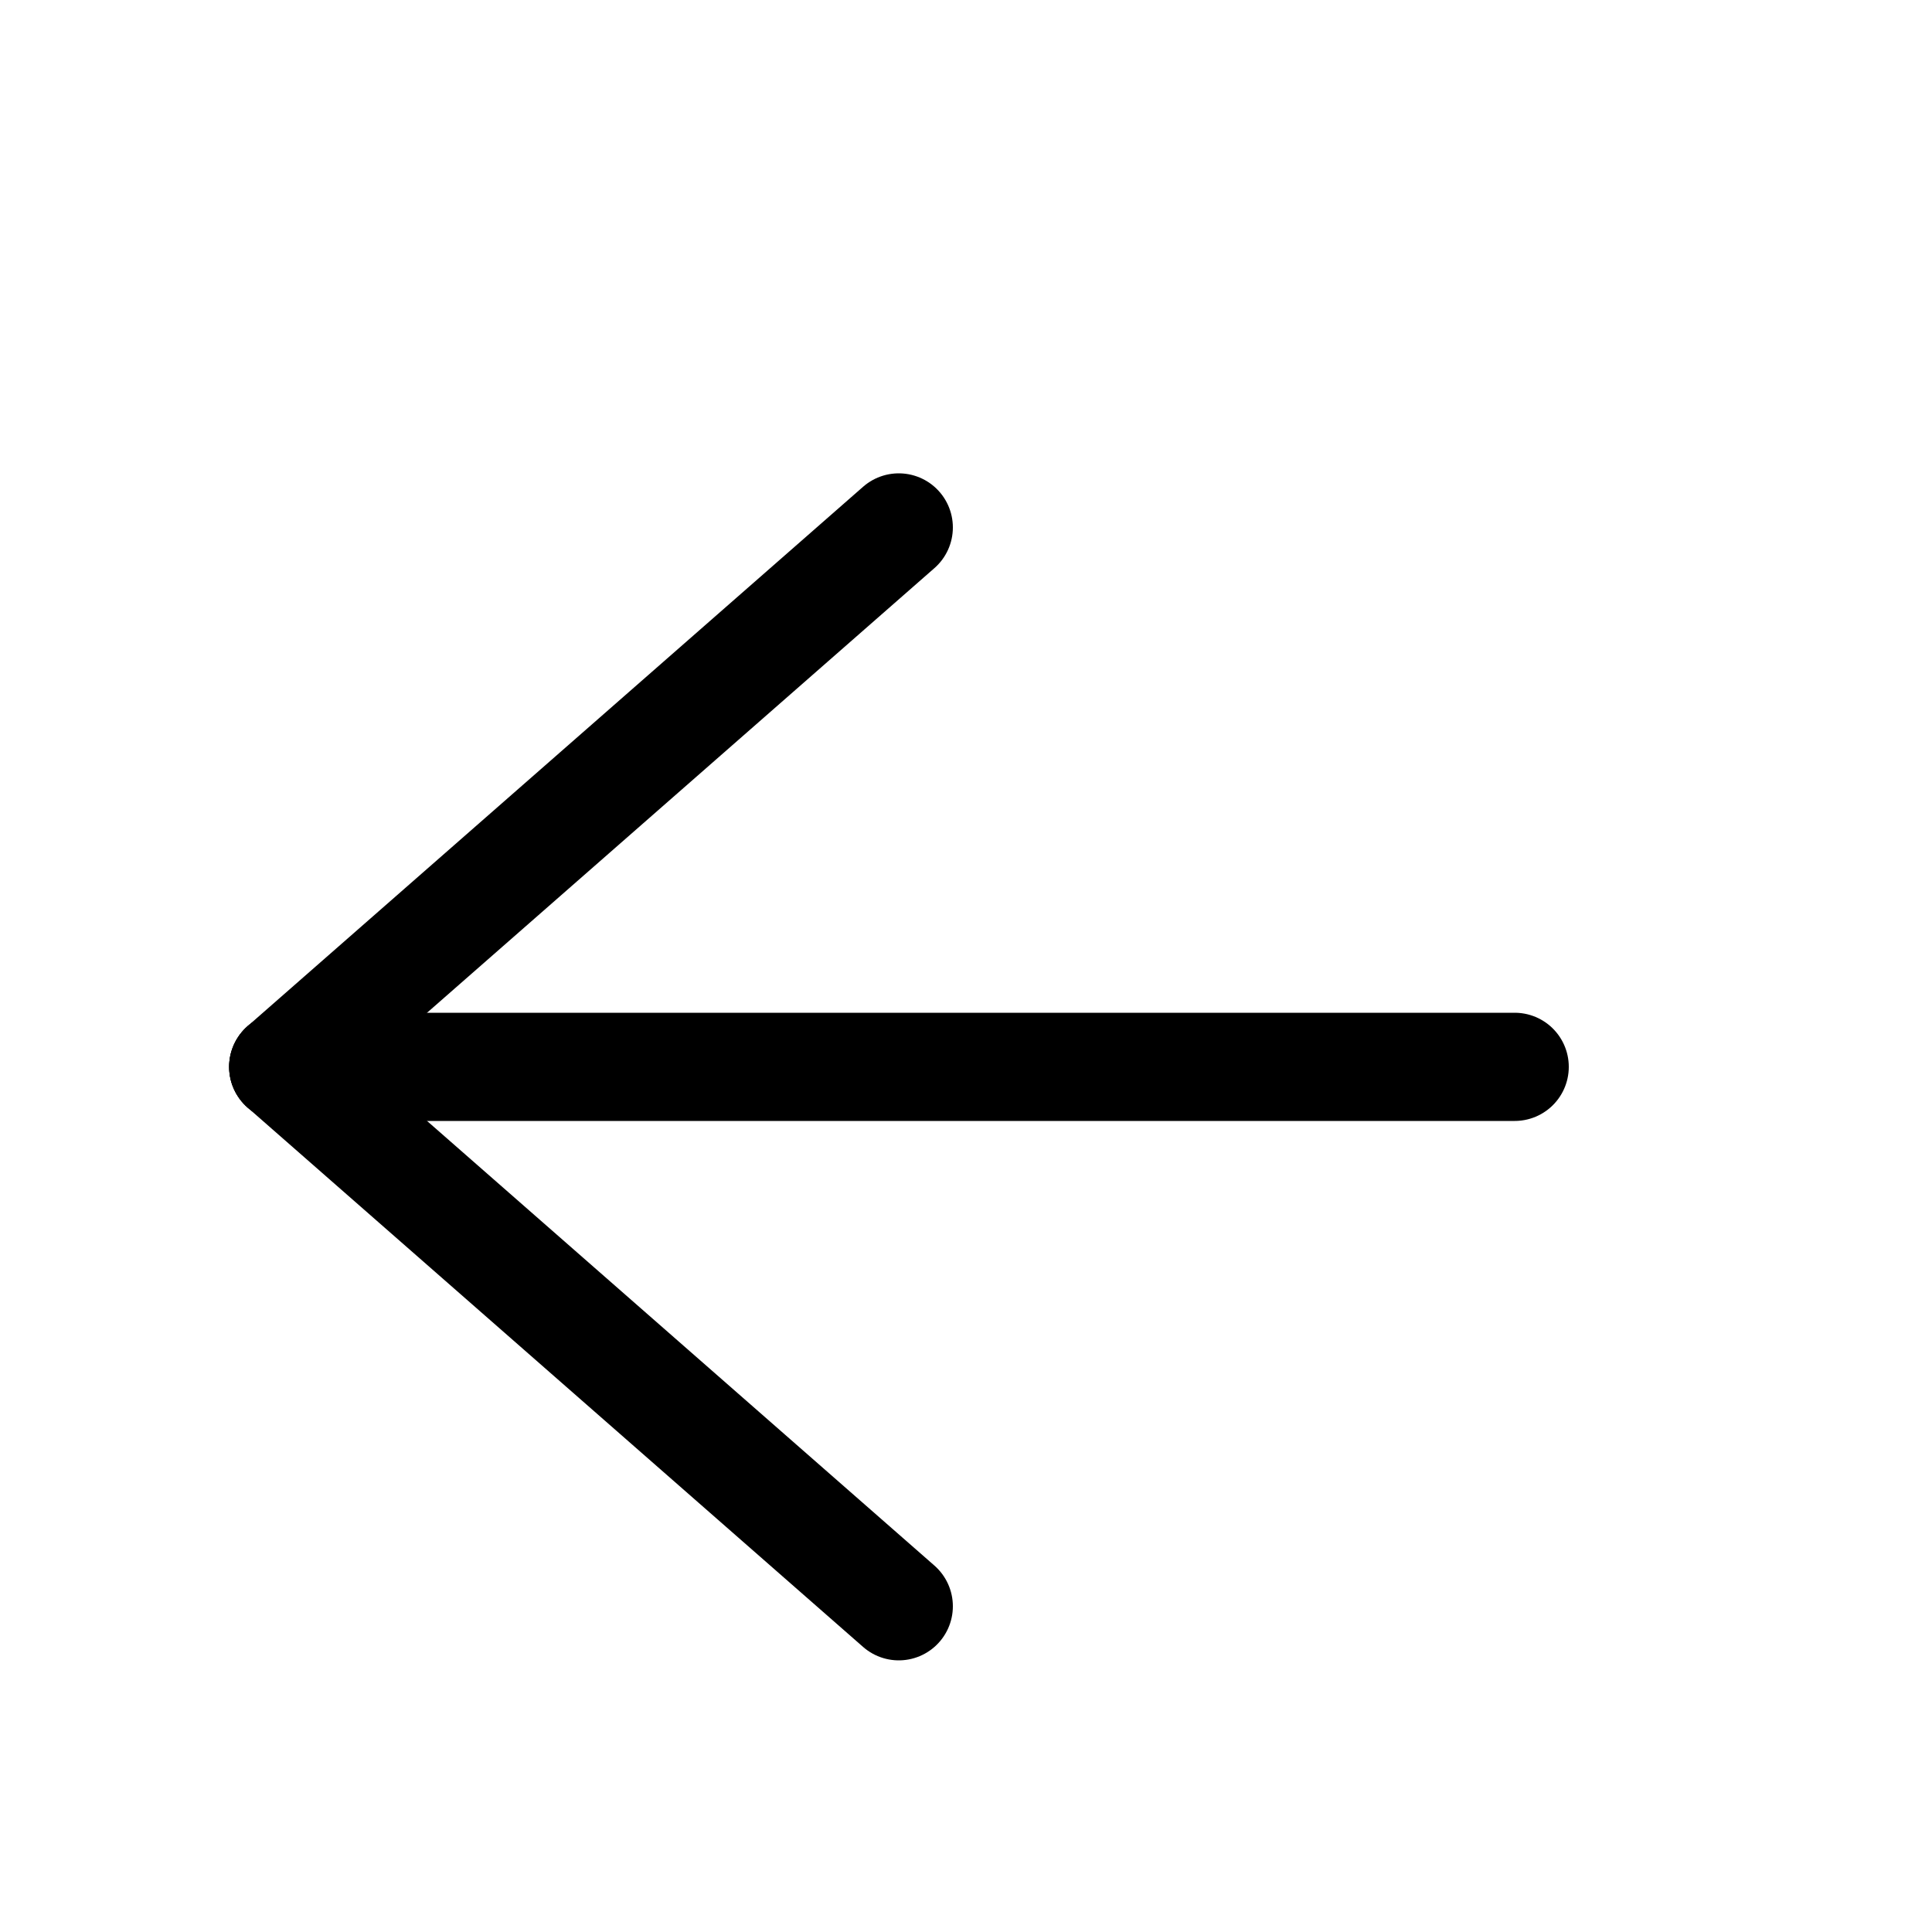
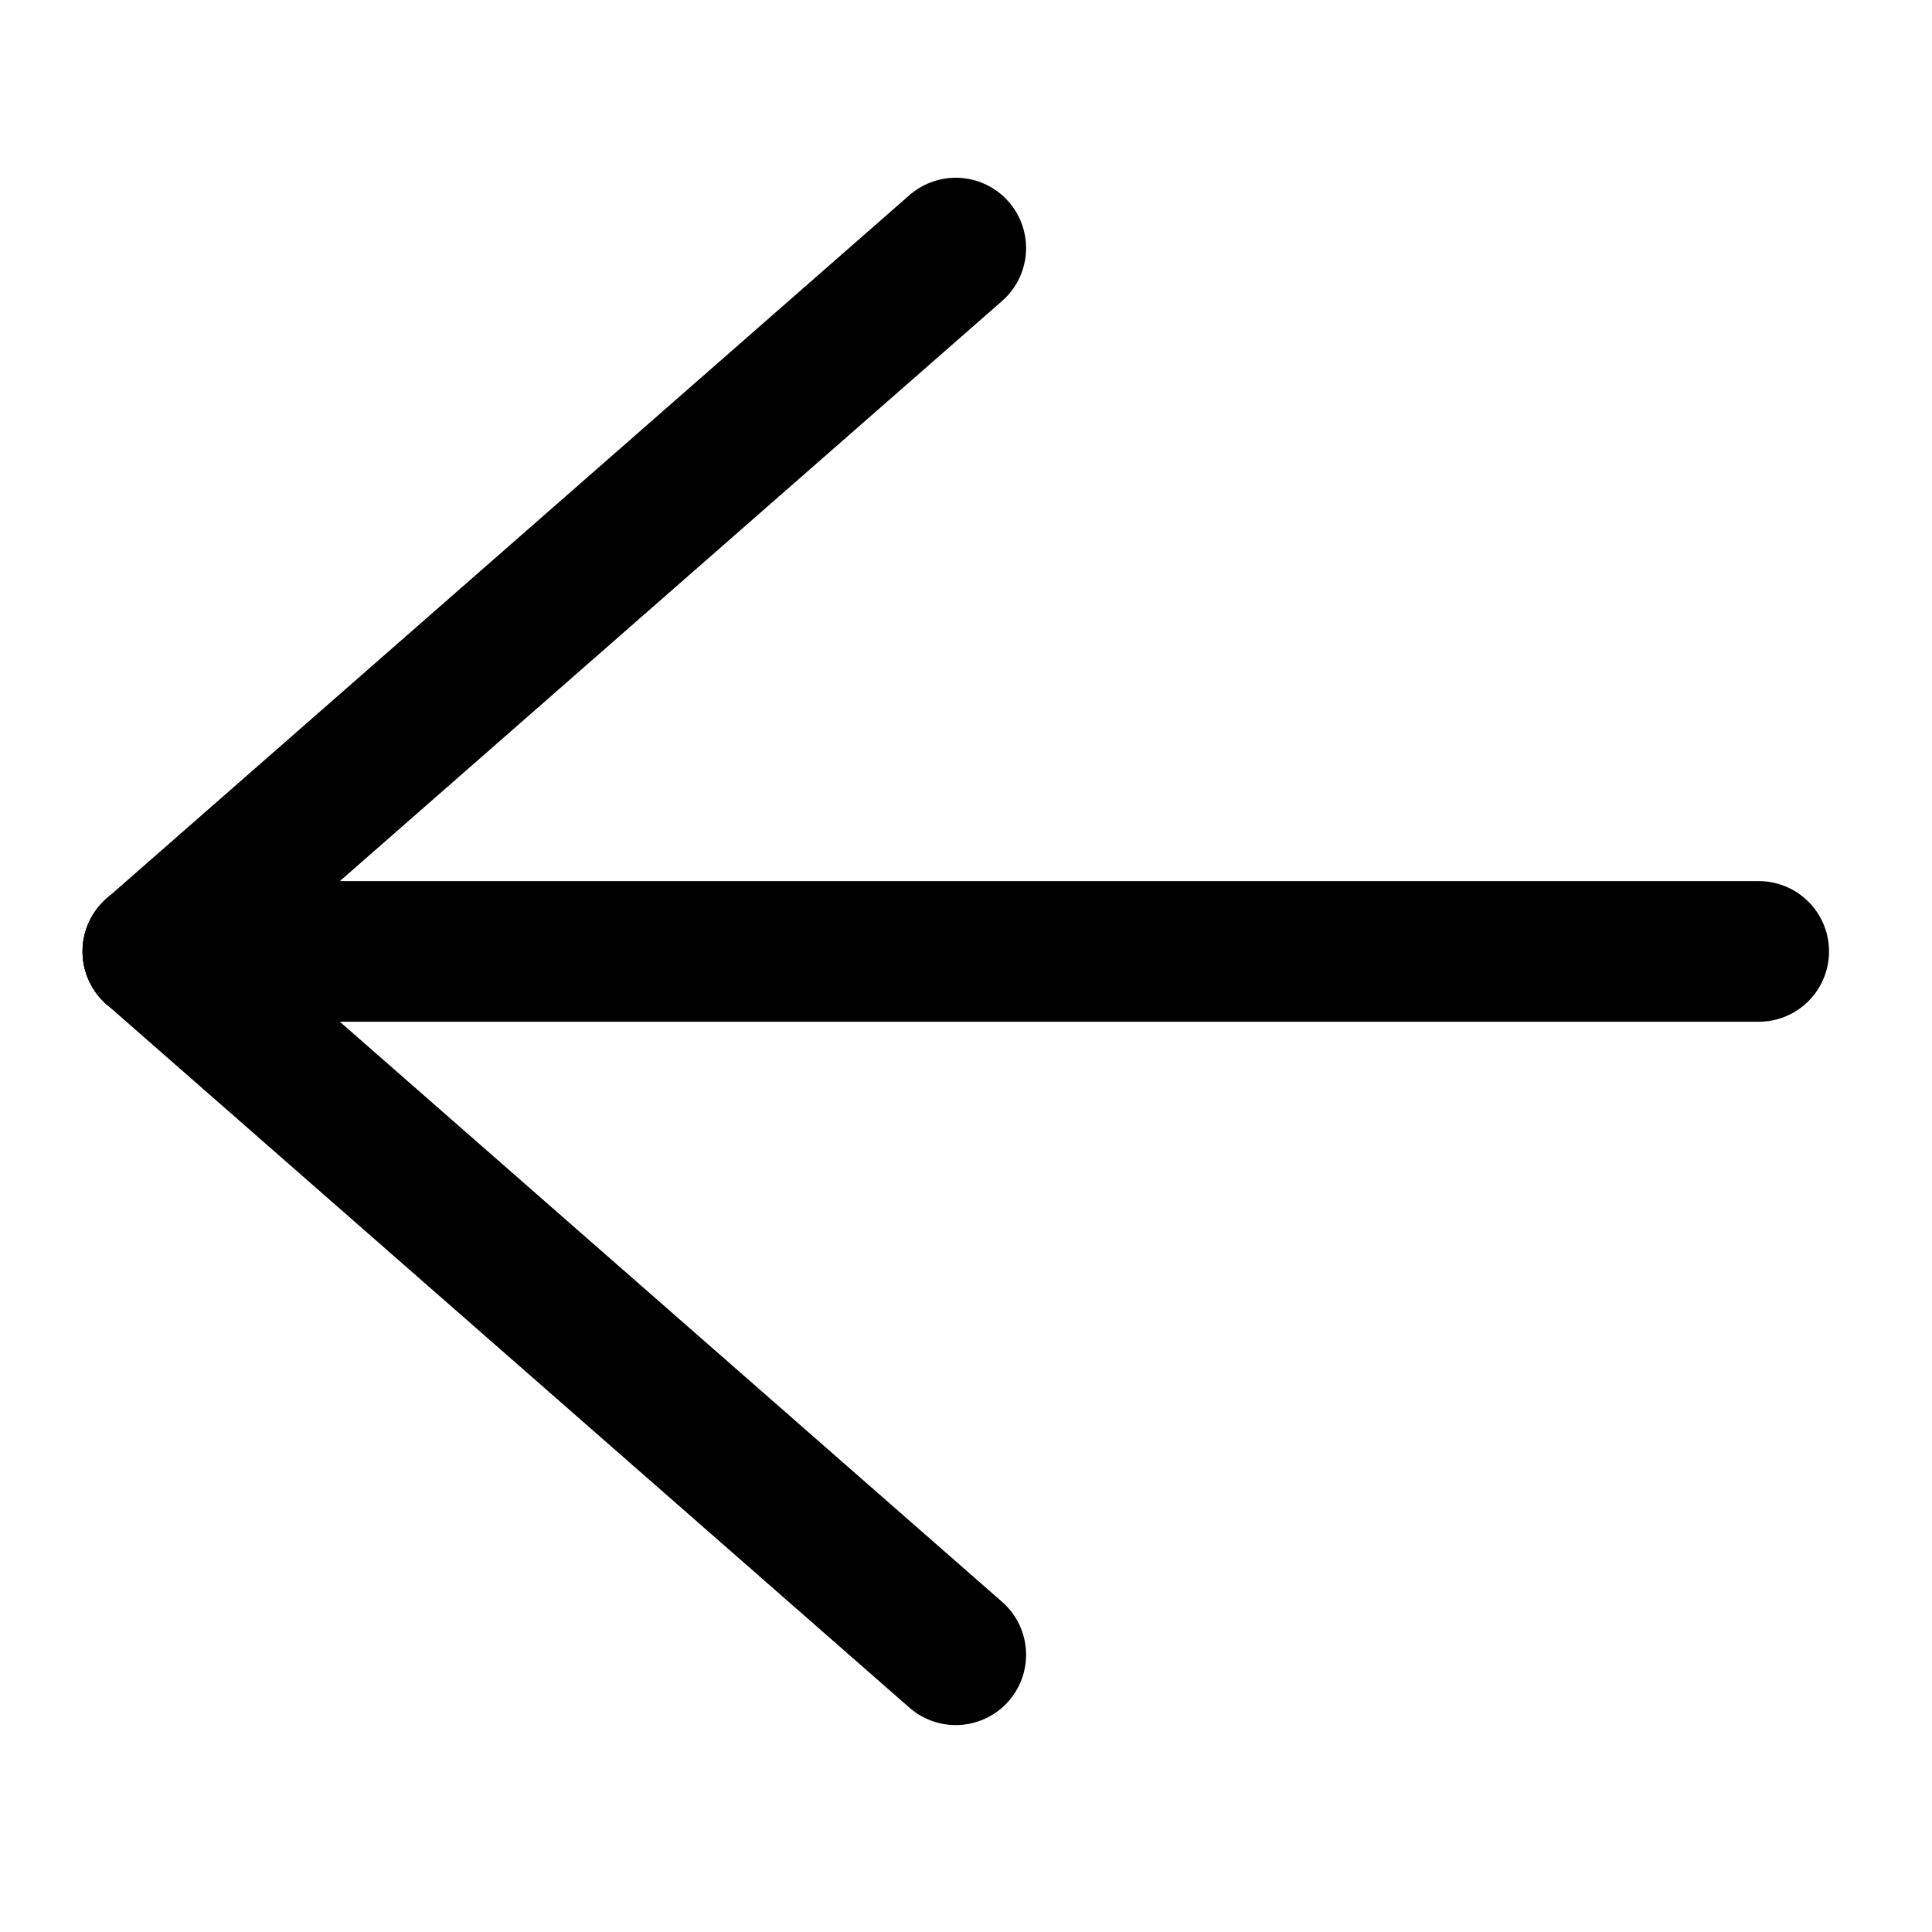
- <svg xmlns="http://www.w3.org/2000/svg" width="100%" height="100%" viewBox="0 0 5 5" version="1.1" xml:space="preserve" style="fill-rule:evenodd;clip-rule:evenodd;stroke-linecap:round;stroke-linejoin:round;stroke-miterlimit:1.5;">
-   <rect id="arrow" x="0.465" y="0.9" width="3.722" height="3.722" style="fill:none;" />
-   <path d="M0.733,2.761l3.187,0" style="fill:none;stroke:#000;stroke-width:0.28px;" />
+ <svg xmlns="http://www.w3.org/2000/svg" width="100%" height="100%" viewBox="0 0 50 50" version="1.1" xml:space="preserve" style="fill-rule:evenodd;clip-rule:evenodd;stroke-linecap:round;stroke-linejoin:round;stroke-miterlimit:1.5;">
+   <rect id="arrow" x="0.465" y="0.352" width="48.54" height="48.54" style="fill:none;" />
+   <path d="M3.956,24.623l41.559,0" style="fill:none;stroke:#000;stroke-width:3.64px;" />
  <g>
-     <path d="M0.733,2.761l1.593,1.396" style="fill:none;stroke:#000;stroke-width:0.28px;" />
-     <path d="M0.733,2.761l1.593,-1.396" style="fill:none;stroke:#000;stroke-width:0.28px;" />
+     <path d="M3.956,24.623l20.779,18.202" style="fill:none;stroke:#000;stroke-width:3.64px;" />
+     <path d="M3.956,24.623l20.779,-18.203" style="fill:none;stroke:#000;stroke-width:3.64px;" />
  </g>
</svg>
